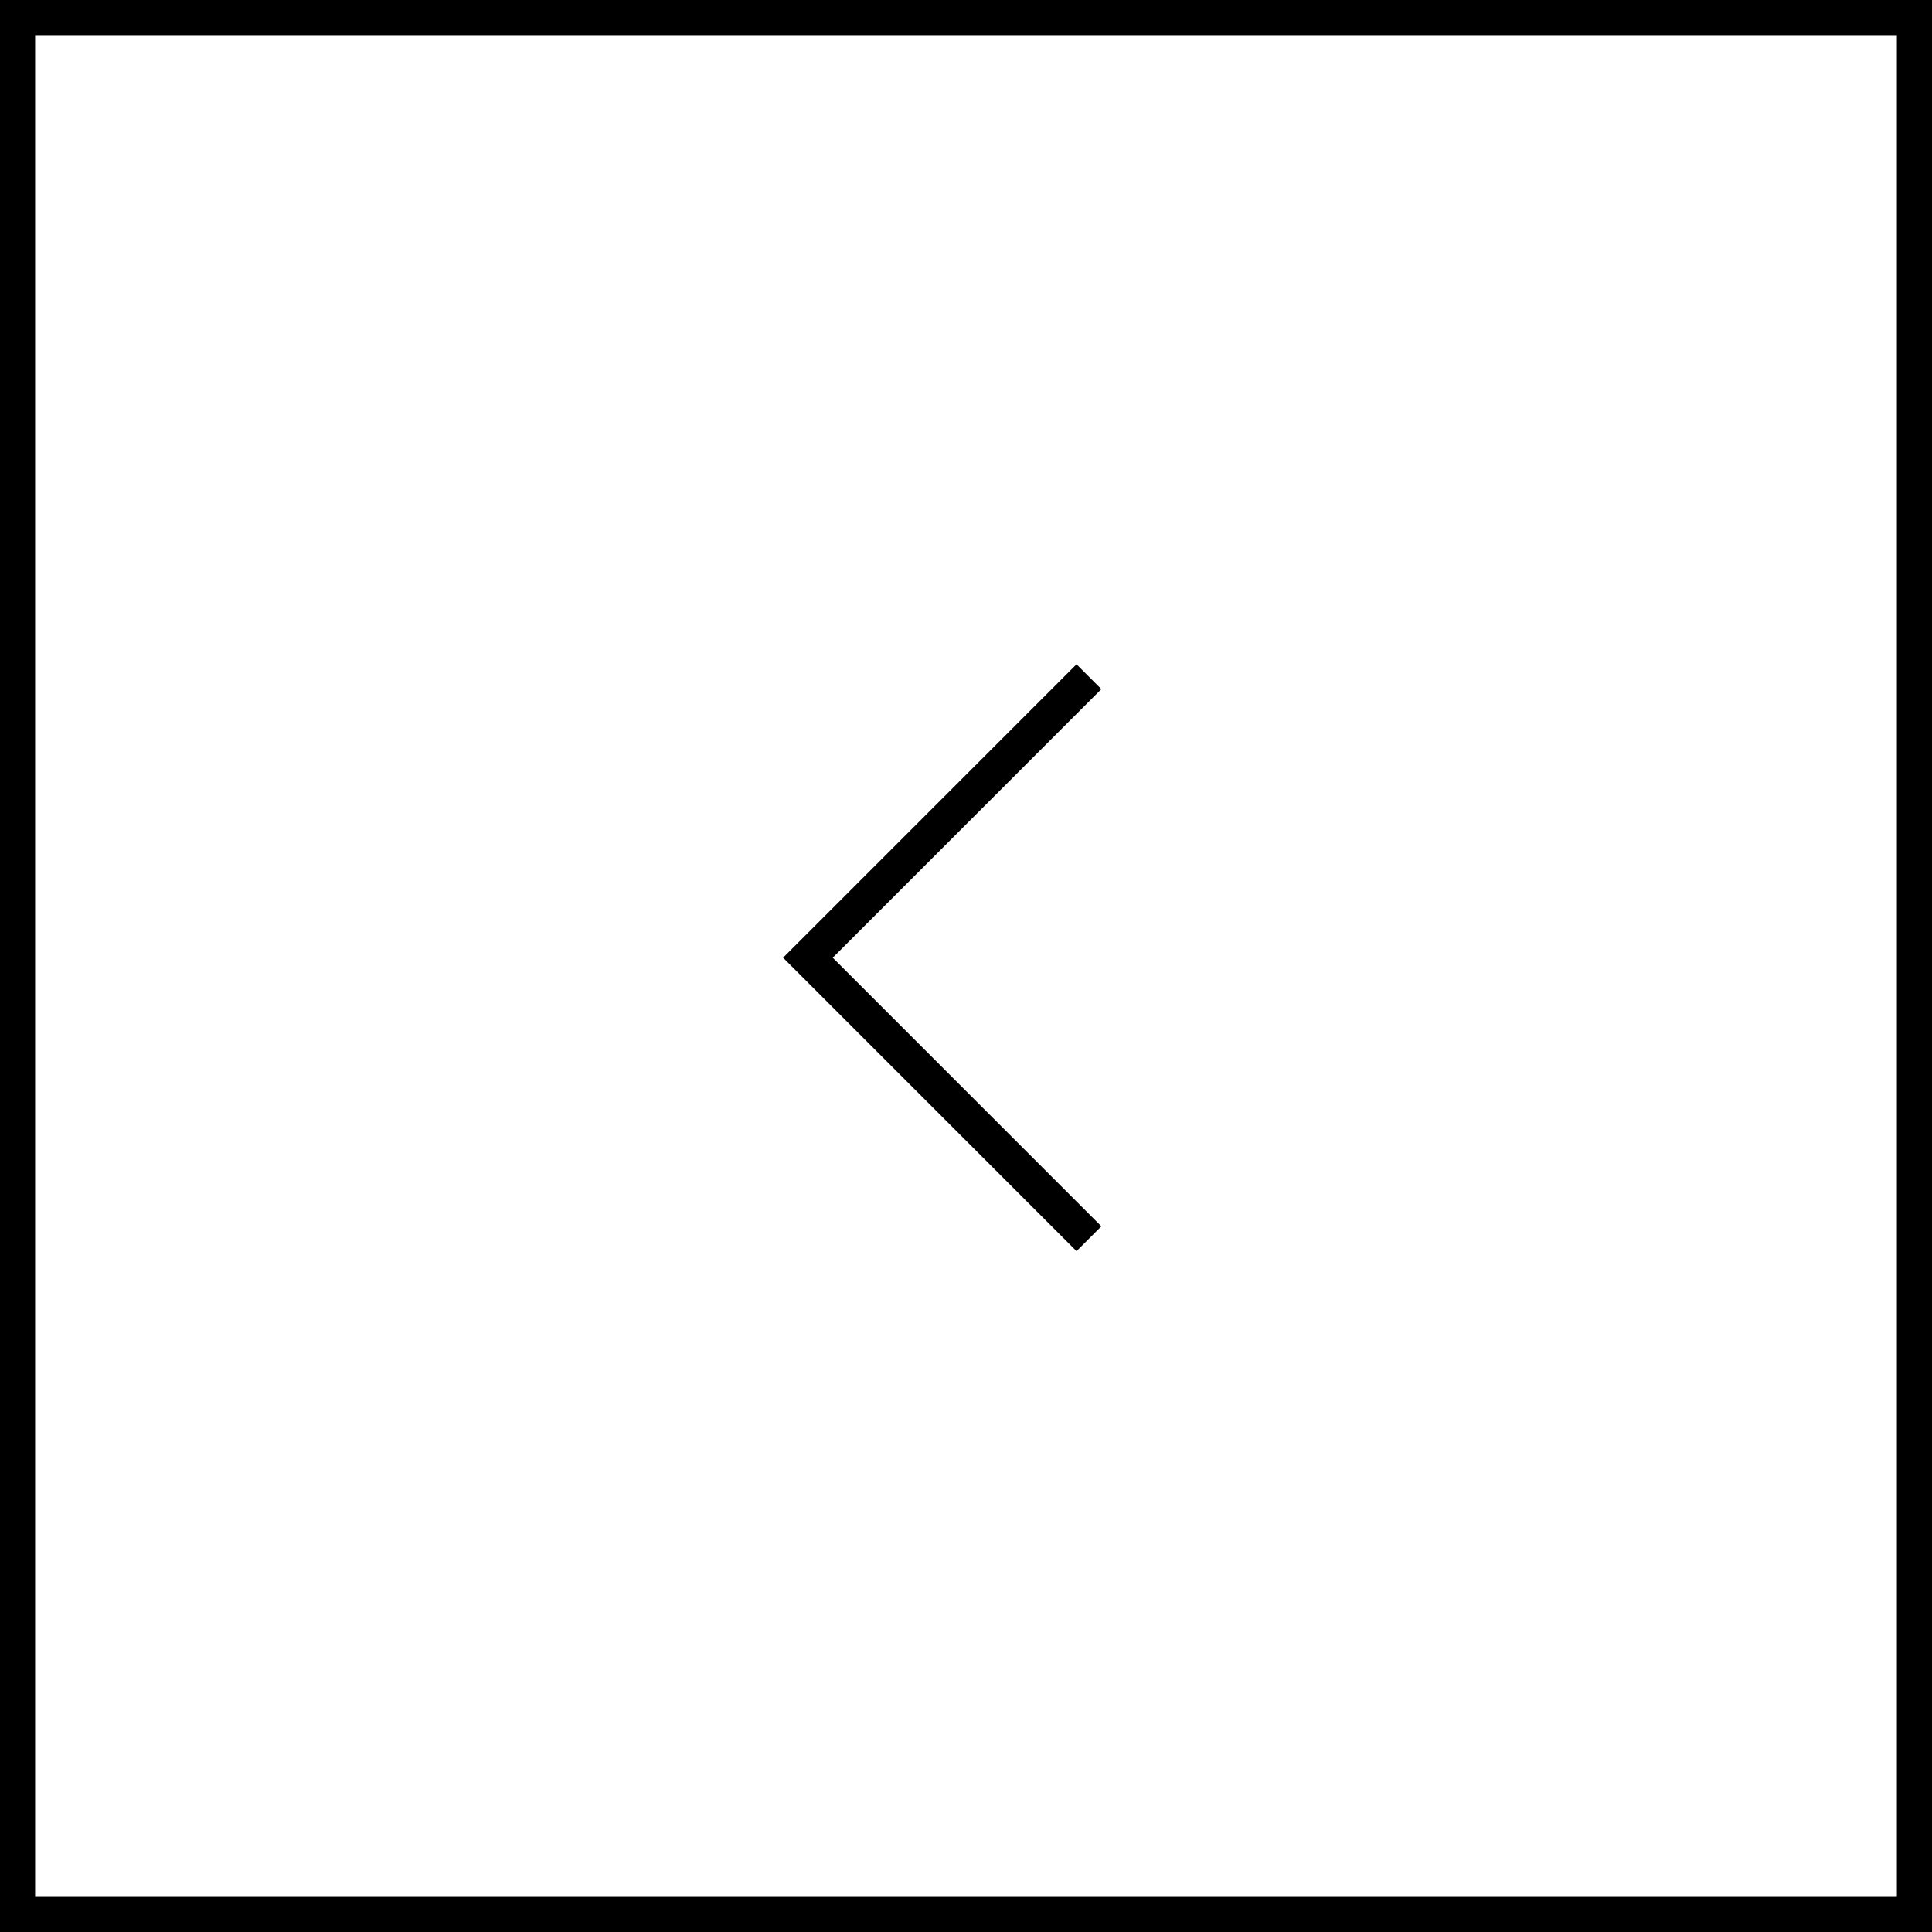
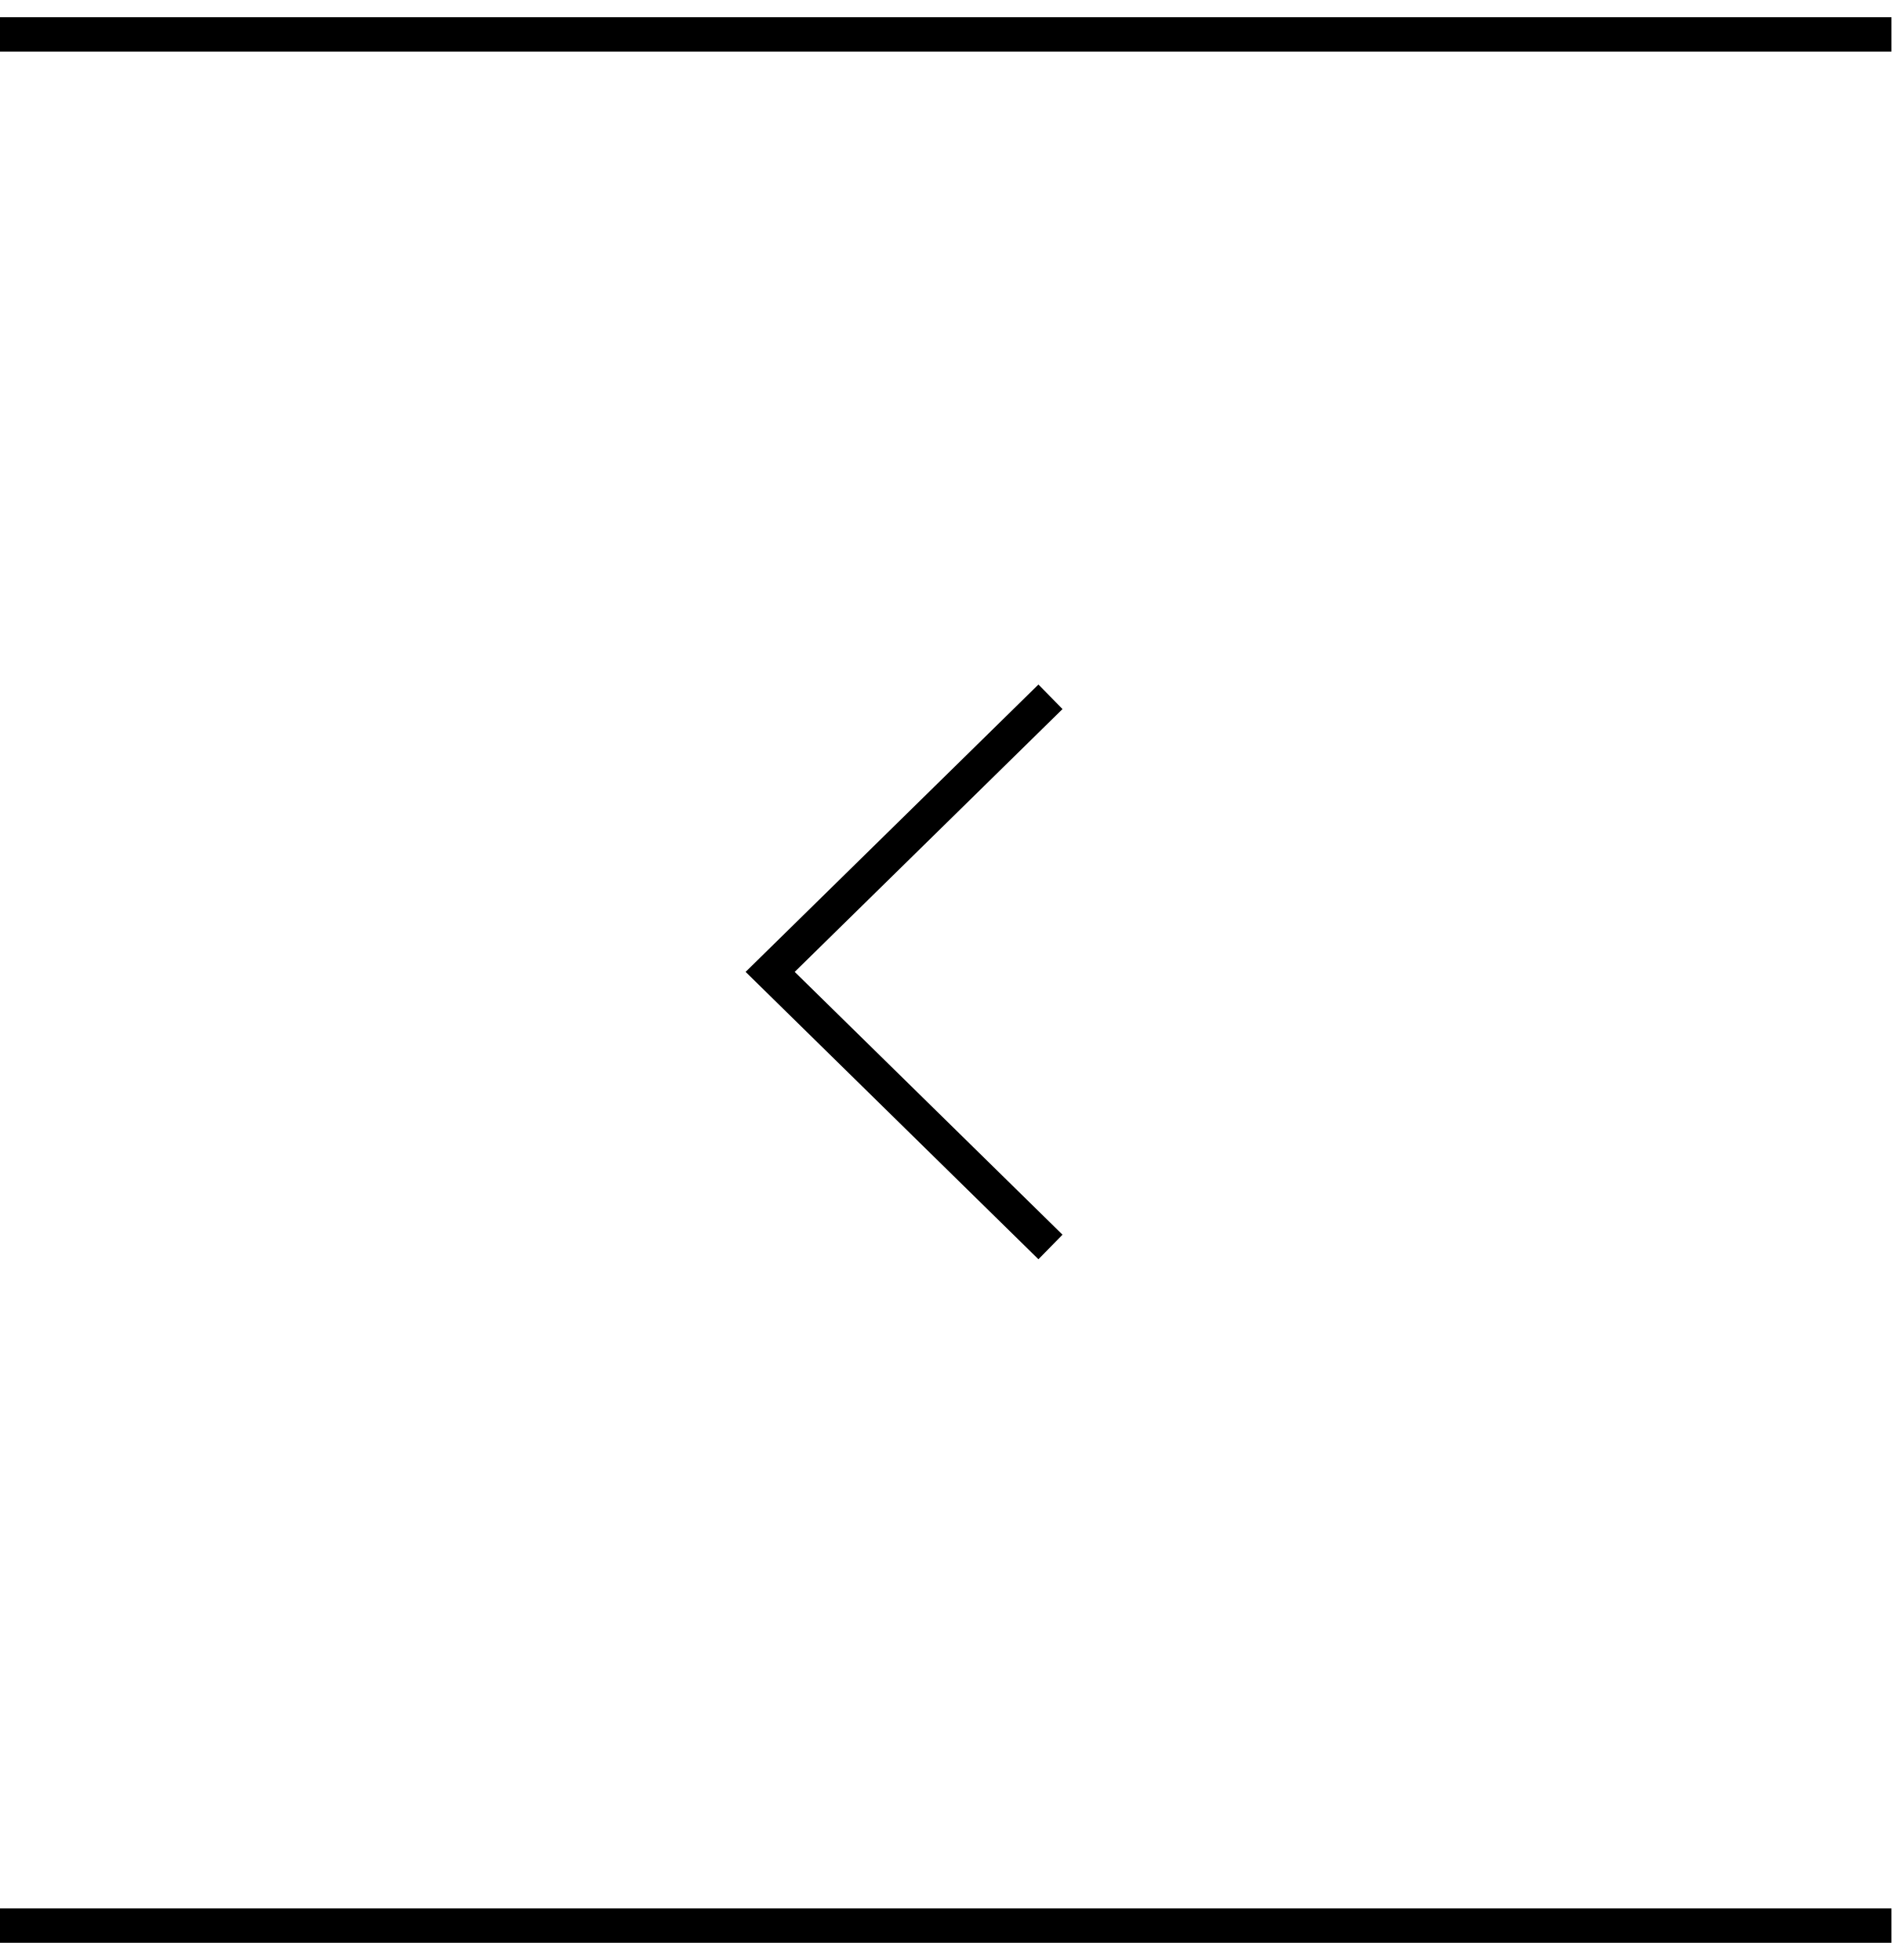
- <svg xmlns="http://www.w3.org/2000/svg" width="55" height="55" viewBox="0 0 55 55" fill="none">
-   <rect x="0.5" y="0.5" width="54" height="54" stroke="black" />
-   <path d="M31 19.264L23 27.264L31 35.264" stroke="black" />
+ <svg xmlns="http://www.w3.org/2000/svg" width="55" height="57" viewBox="0 0 55 57" fill="none">
+   <path d="M0 1H55M55 56H0" stroke="black" />
+   <path d="M30.546 20.264L22.395 28.264L30.546 36.264" stroke="black" />
</svg>
